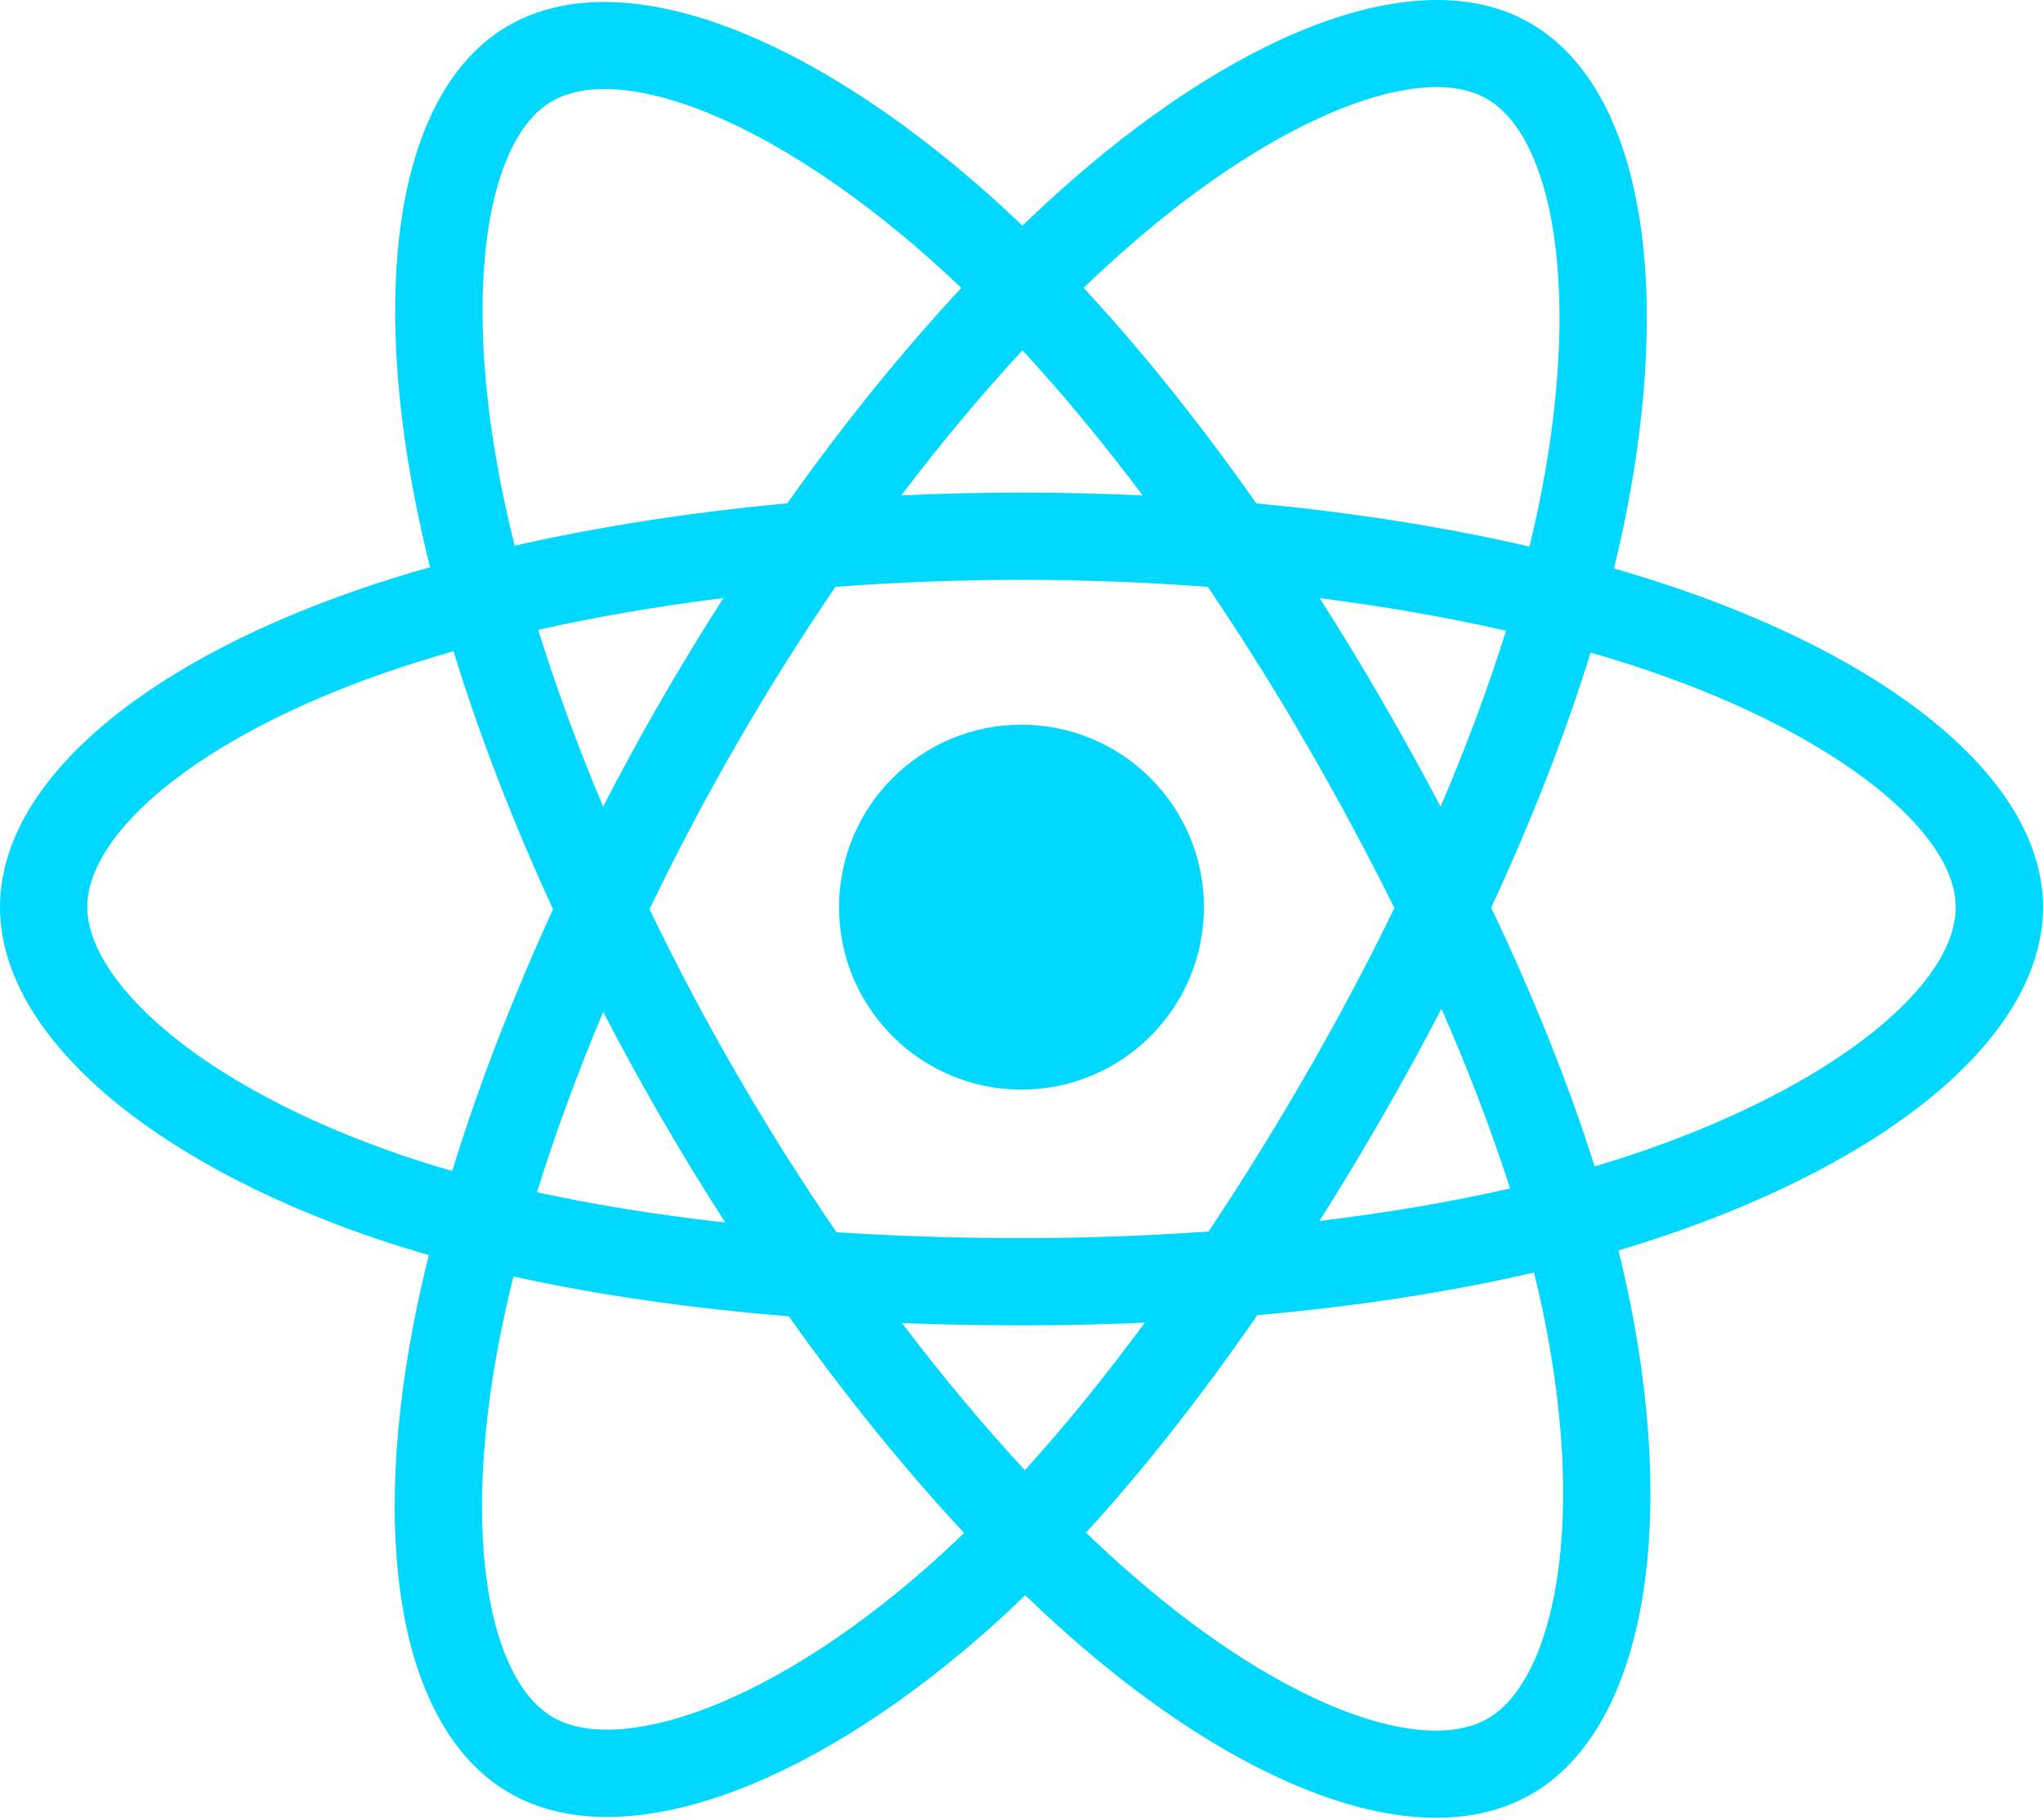
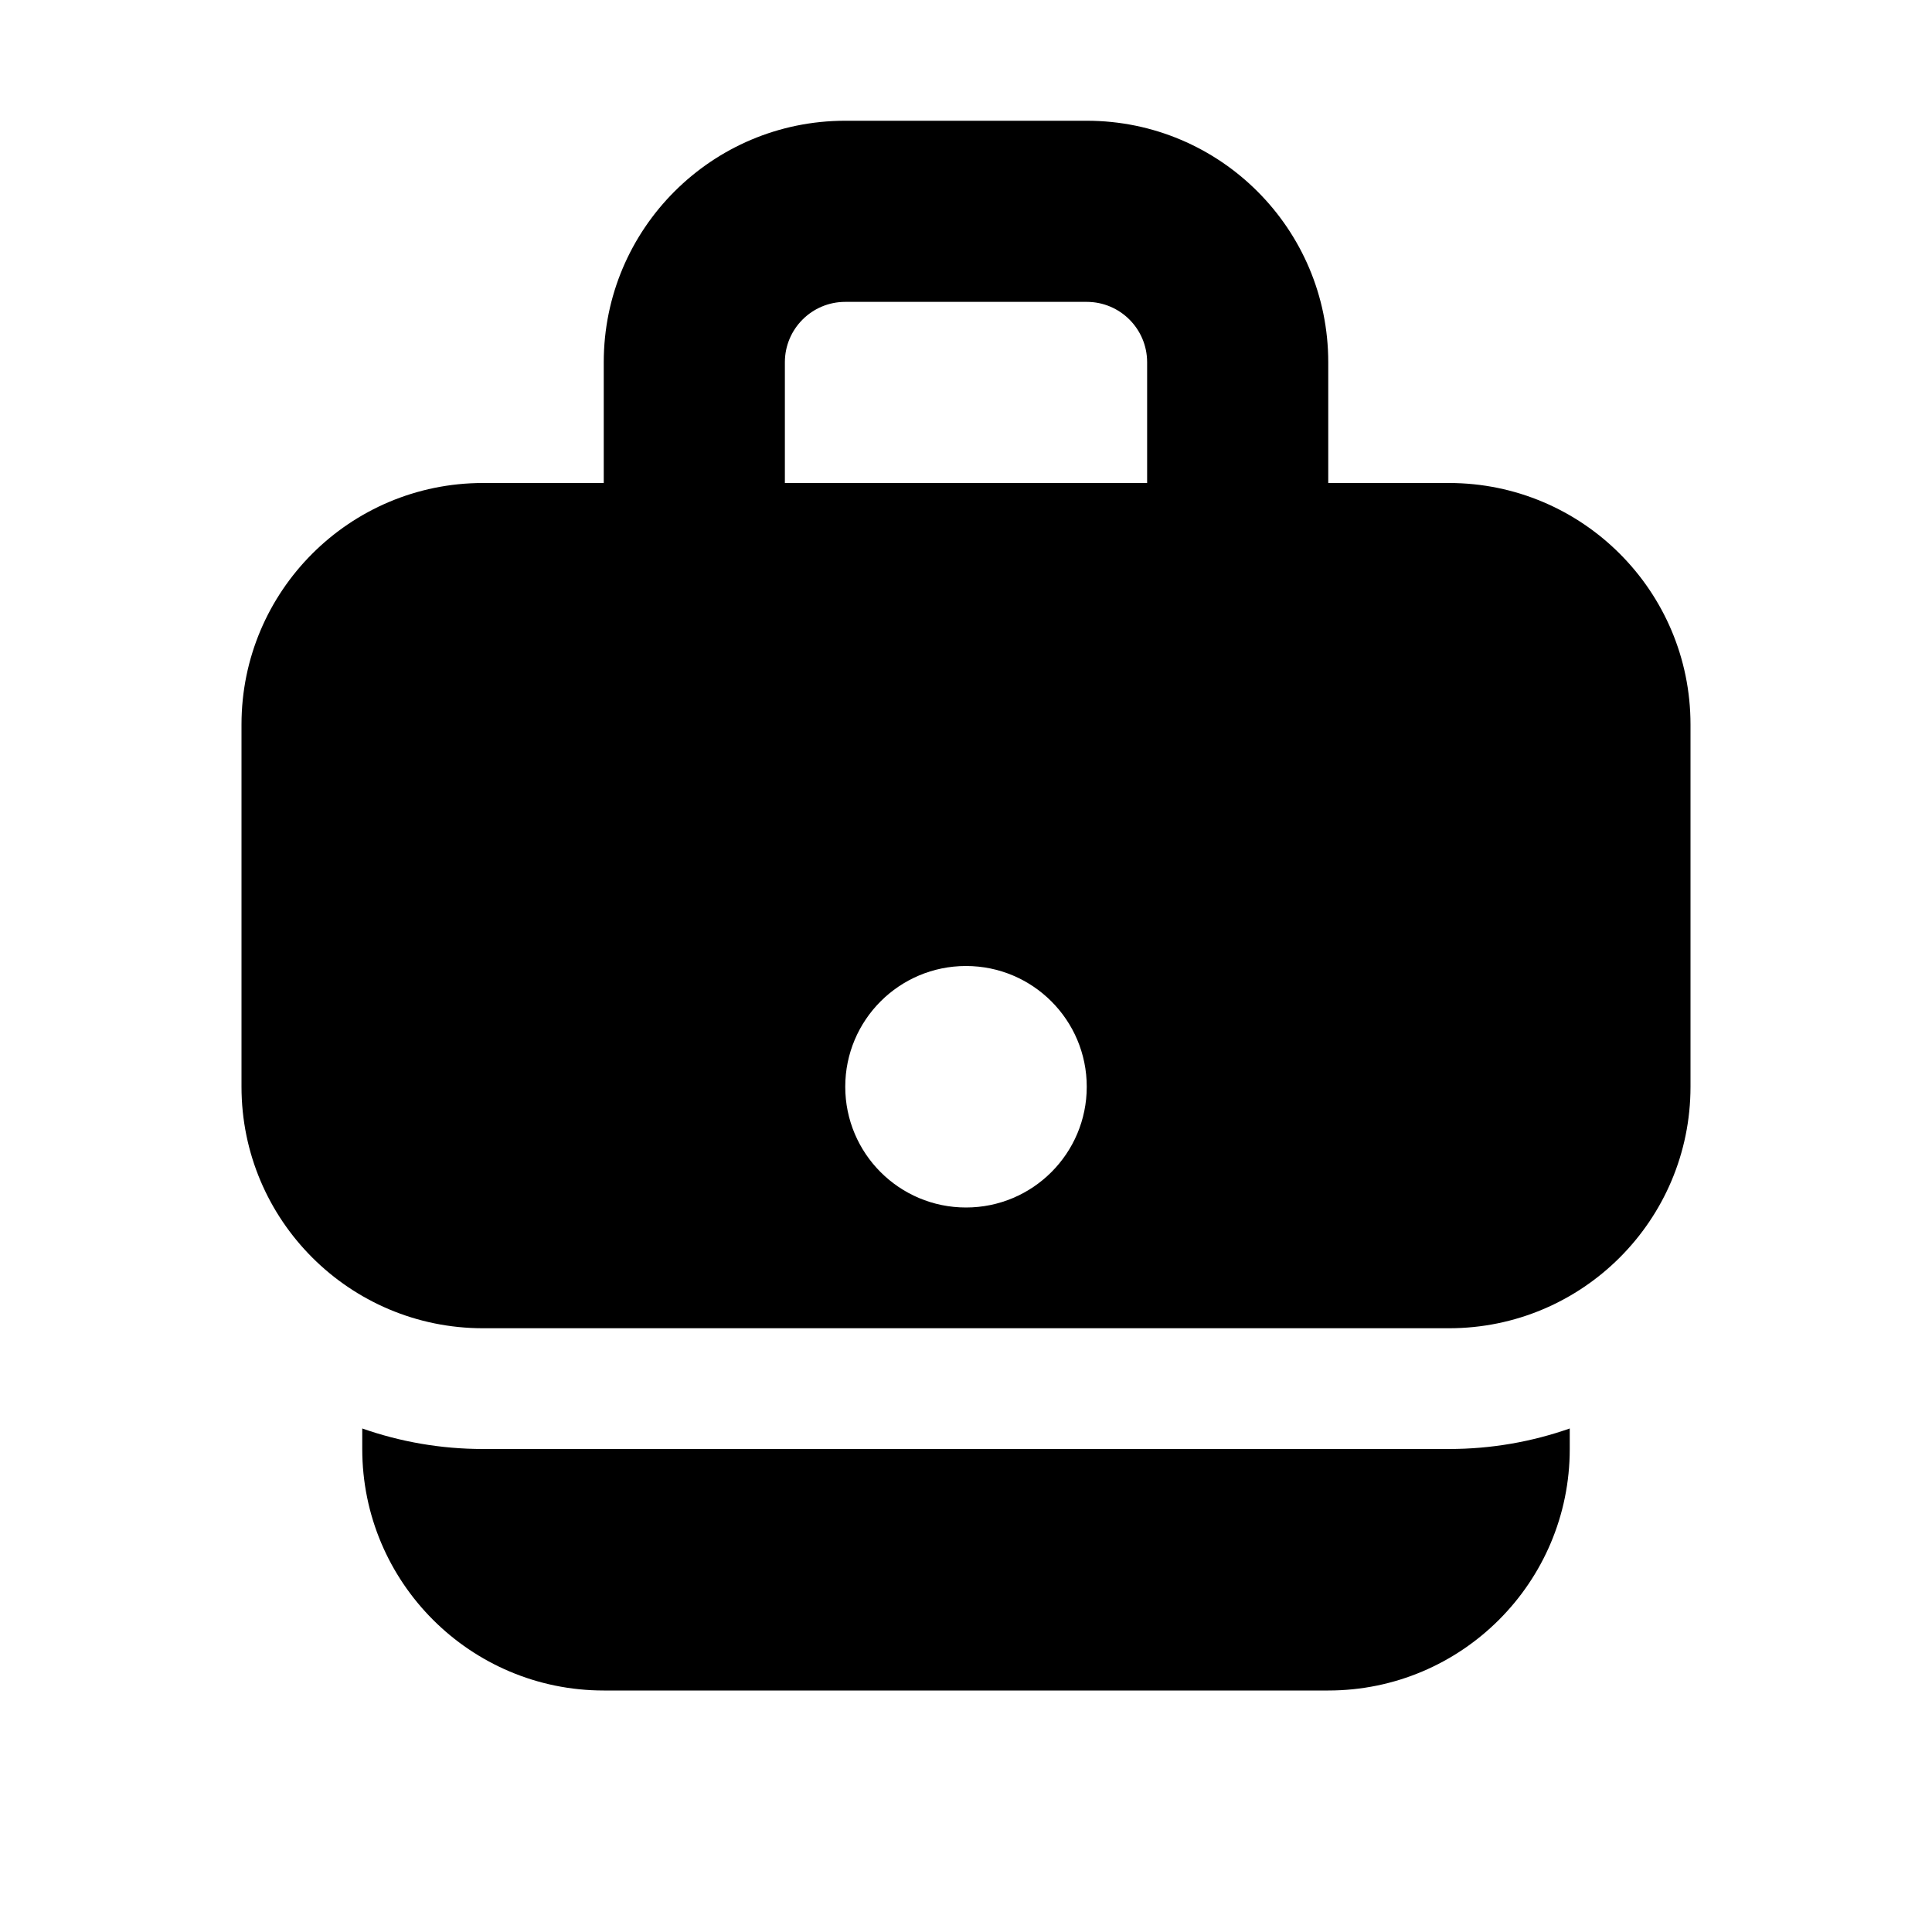
- <svg xmlns="http://www.w3.org/2000/svg" aria-hidden="true" role="img" class="iconify iconify--logos" width="35.93" height="32" preserveAspectRatio="xMidYMid meet" viewBox="0 0 256 228">
-   <path fill="#00D8FF" d="M210.483 73.824a171.49 171.49 0 0 0-8.24-2.597c.465-1.9.893-3.777 1.273-5.621c6.238-30.281 2.16-54.676-11.769-62.708c-13.355-7.7-35.196.329-57.254 19.526a171.23 171.23 0 0 0-6.375 5.848a155.866 155.866 0 0 0-4.241-3.917C100.759 3.829 77.587-4.822 63.673 3.233C50.33 10.957 46.379 33.89 51.995 62.588a170.974 170.974 0 0 0 1.892 8.48c-3.28.932-6.445 1.924-9.474 2.98C17.309 83.498 0 98.307 0 113.668c0 15.865 18.582 31.778 46.812 41.427a145.52 145.52 0 0 0 6.921 2.165a167.467 167.467 0 0 0-2.01 9.138c-5.354 28.2-1.173 50.591 12.134 58.266c13.744 7.926 36.812-.22 59.273-19.855a145.567 145.567 0 0 0 5.342-4.923a168.064 168.064 0 0 0 6.92 6.314c21.758 18.722 43.246 26.282 56.54 18.586c13.731-7.949 18.194-32.003 12.4-61.268a145.016 145.016 0 0 0-1.535-6.842c1.62-.48 3.21-.974 4.76-1.488c29.348-9.723 48.443-25.443 48.443-41.52c0-15.417-17.868-30.326-45.517-39.844Zm-6.365 70.984c-1.4.463-2.836.91-4.3 1.345c-3.24-10.257-7.612-21.163-12.963-32.432c5.106-11 9.31-21.767 12.459-31.957c2.619.758 5.16 1.557 7.61 2.4c23.69 8.156 38.14 20.213 38.14 29.504c0 9.896-15.606 22.743-40.946 31.14Zm-10.514 20.834c2.562 12.94 2.927 24.64 1.23 33.787c-1.524 8.219-4.59 13.698-8.382 15.893c-8.067 4.67-25.32-1.4-43.927-17.412a156.726 156.726 0 0 1-6.437-5.87c7.214-7.889 14.423-17.06 21.459-27.246c12.376-1.098 24.068-2.894 34.671-5.345a134.17 134.17 0 0 1 1.386 6.193ZM87.276 214.515c-7.882 2.783-14.16 2.863-17.955.675c-8.075-4.657-11.432-22.636-6.853-46.752a156.923 156.923 0 0 1 1.869-8.499c10.486 2.32 22.093 3.988 34.498 4.994c7.084 9.967 14.501 19.128 21.976 27.15a134.668 134.668 0 0 1-4.877 4.492c-9.933 8.682-19.886 14.842-28.658 17.94ZM50.35 144.747c-12.483-4.267-22.792-9.812-29.858-15.863c-6.35-5.437-9.555-10.836-9.555-15.216c0-9.322 13.897-21.212 37.076-29.293c2.813-.98 5.757-1.905 8.812-2.773c3.204 10.42 7.406 21.315 12.477 32.332c-5.137 11.18-9.399 22.249-12.634 32.792a134.718 134.718 0 0 1-6.318-1.979Zm12.378-84.26c-4.811-24.587-1.616-43.134 6.425-47.789c8.564-4.958 27.502 2.111 47.463 19.835a144.318 144.318 0 0 1 3.841 3.545c-7.438 7.987-14.787 17.08-21.808 26.988c-12.04 1.116-23.565 2.908-34.161 5.309a160.342 160.342 0 0 1-1.76-7.887Zm110.427 27.268a347.8 347.8 0 0 0-7.785-12.803c8.168 1.033 15.994 2.404 23.343 4.08c-2.206 7.072-4.956 14.465-8.193 22.045a381.151 381.151 0 0 0-7.365-13.322Zm-45.032-43.861c5.044 5.465 10.096 11.566 15.065 18.186a322.04 322.04 0 0 0-30.257-.006c4.974-6.559 10.069-12.652 15.192-18.18ZM82.802 87.83a323.167 323.167 0 0 0-7.227 13.238c-3.184-7.553-5.909-14.98-8.134-22.152c7.304-1.634 15.093-2.97 23.209-3.984a321.524 321.524 0 0 0-7.848 12.897Zm8.081 65.352c-8.385-.936-16.291-2.203-23.593-3.793c2.26-7.3 5.045-14.885 8.298-22.6a321.187 321.187 0 0 0 7.257 13.246c2.594 4.48 5.28 8.868 8.038 13.147Zm37.542 31.03c-5.184-5.592-10.354-11.779-15.403-18.433c4.902.192 9.899.29 14.978.29c5.218 0 10.376-.117 15.453-.343c-4.985 6.774-10.018 12.97-15.028 18.486Zm52.198-57.817c3.422 7.8 6.306 15.345 8.596 22.52c-7.422 1.694-15.436 3.058-23.88 4.071a382.417 382.417 0 0 0 7.859-13.026a347.403 347.403 0 0 0 7.425-13.565Zm-16.898 8.101a358.557 358.557 0 0 1-12.281 19.815a329.4 329.4 0 0 1-23.444.823c-7.967 0-15.716-.248-23.178-.732a310.202 310.202 0 0 1-12.513-19.846h.001a307.41 307.41 0 0 1-10.923-20.627a310.278 310.278 0 0 1 10.89-20.637l-.001.001a307.318 307.318 0 0 1 12.413-19.761c7.613-.576 15.42-.876 23.31-.876H128c7.926 0 15.743.303 23.354.883a329.357 329.357 0 0 1 12.335 19.695a358.489 358.489 0 0 1 11.036 20.54a329.472 329.472 0 0 1-11 20.722Zm22.56-122.124c8.572 4.944 11.906 24.881 6.52 51.026c-.344 1.668-.73 3.367-1.15 5.09c-10.622-2.452-22.155-4.275-34.23-5.408c-7.034-10.017-14.323-19.124-21.64-27.008a160.789 160.789 0 0 1 5.888-5.4c18.9-16.447 36.564-22.941 44.612-18.3ZM128 90.808c12.625 0 22.86 10.235 22.86 22.86s-10.235 22.86-22.86 22.86s-22.86-10.235-22.86-22.86s10.235-22.86 22.86-22.86Z" />
+ <svg xmlns="http://www.w3.org/2000/svg" viewBox="0 0 16 16" fill="currentColor" class="size-4">
+   <path fill-rule="evenodd" d="M11 4V3a2 2 0 0 0-2-2H7a2 2 0 0 0-2 2v1H4a2 2 0 0 0-2 2v3a2 2 0 0 0 2 2h8a2 2 0 0 0 2-2V6a2 2 0 0 0-2-2h-1ZM9 2.5H7a.5.5 0 0 0-.5.5v1h3V3a.5.5 0 0 0-.5-.5ZM9 9a1 1 0 1 1-2 0 1 1 0 0 1 2 0Z" clip-rule="evenodd" />
+   <path d="M3 11.83V12a2 2 0 0 0 2 2h6a2 2 0 0 0 2-2v-.17c-.313.11-.65.17-1 .17H4c-.35 0-.687-.06-1-.17Z" />
</svg>
